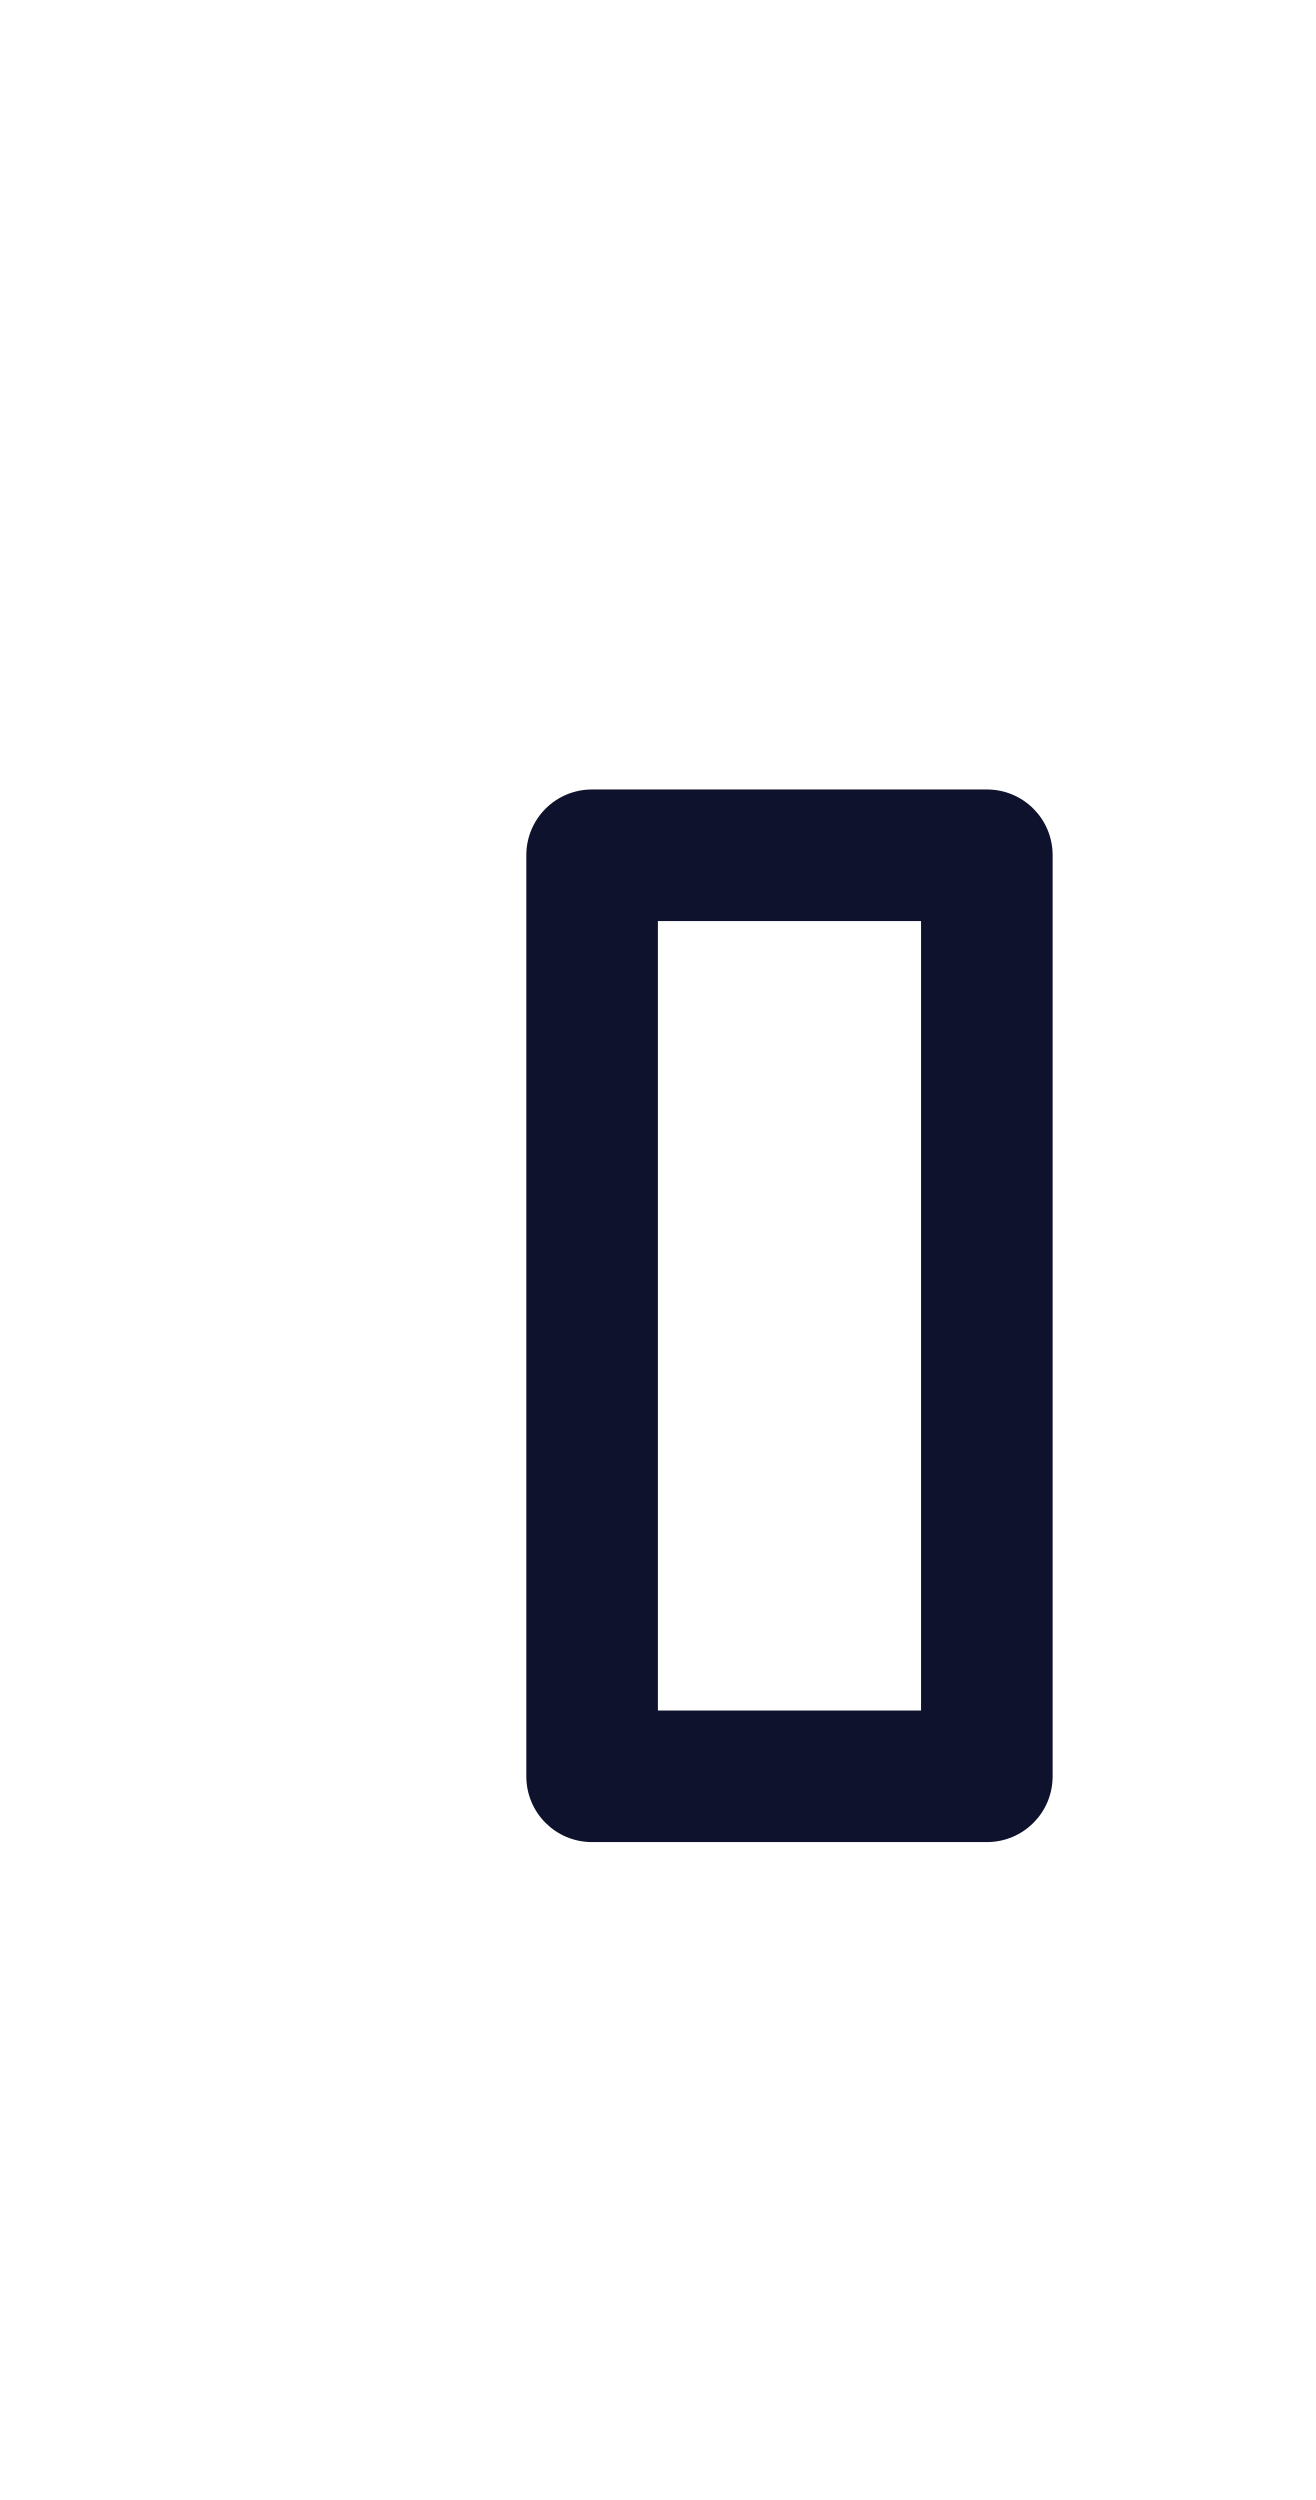
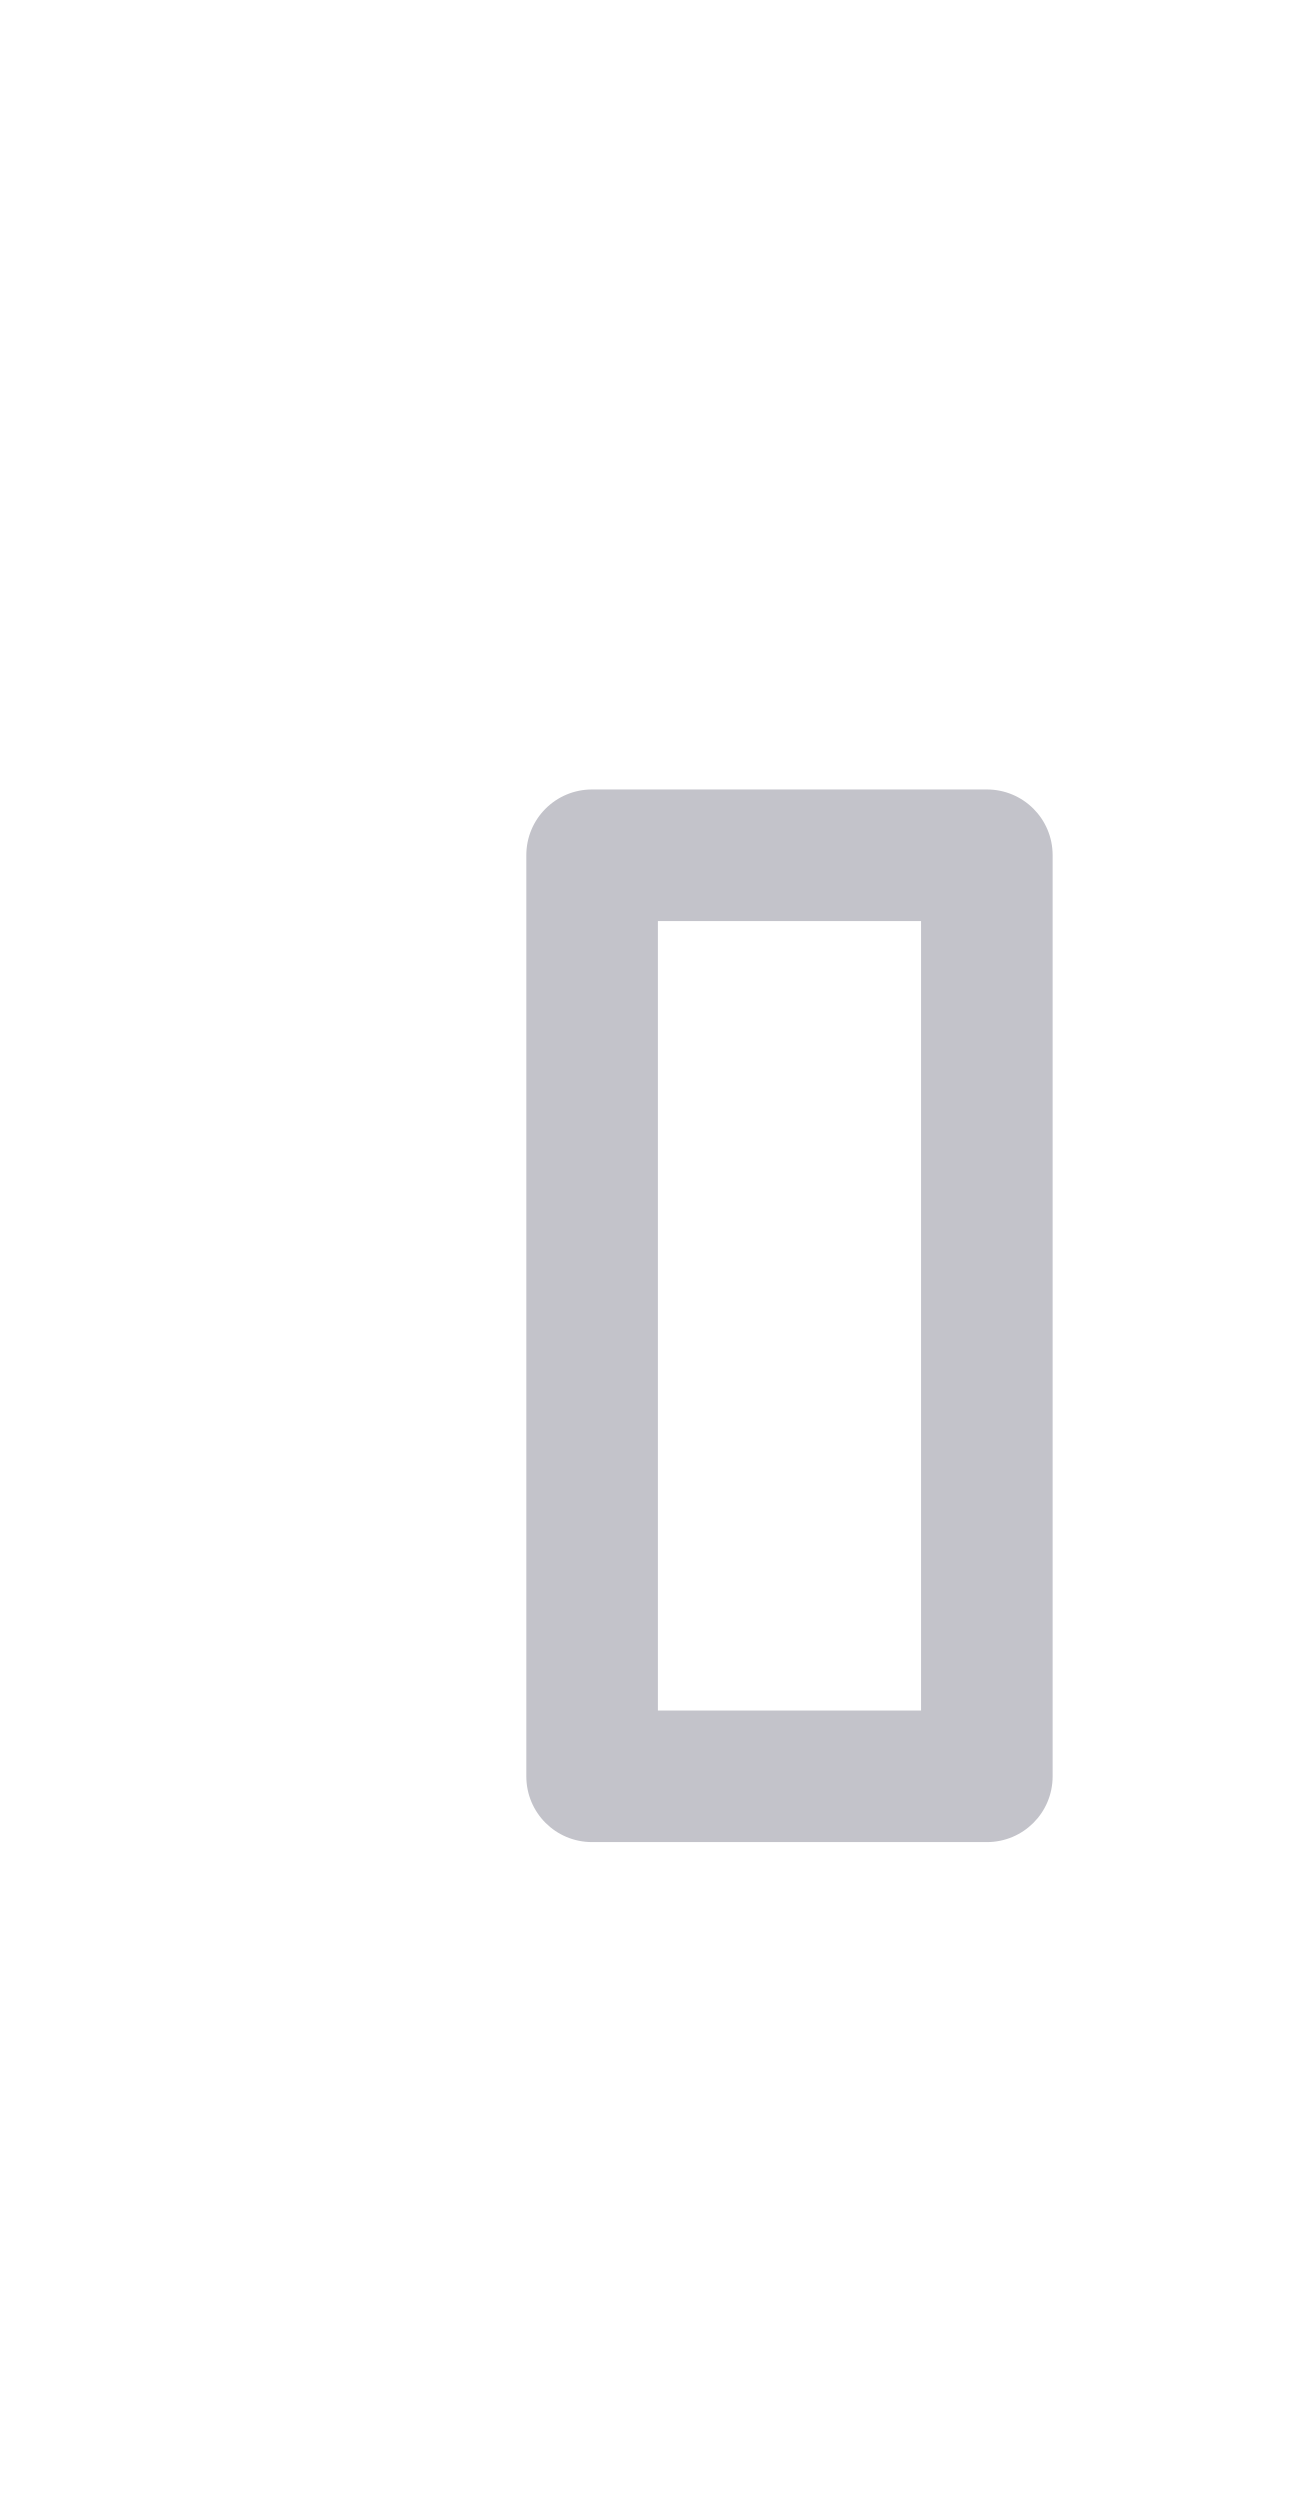
<svg xmlns="http://www.w3.org/2000/svg" width="10" height="19">
  <defs>
    <clipPath>
      <rect width="10" height="19" x="20" y="1033.36" opacity="0.12" fill="#2e2e4f" color="#c3c3ca" />
    </clipPath>
  </defs>
  <g transform="translate(0,-1033.362)">
-     <path d="m 4.5,1039.362 c -0.277,0 -0.5,0.223 -0.5,0.5 l 0,7 c 0,0.277 0.223,0.5 0.5,0.5 l 3,0 c 0.277,0 0.5,-0.223 0.5,-0.5 l 0,-7 c 0,-0.277 -0.223,-0.5 -0.5,-0.5 l -3,0 z m 0.5,1 2,0 0,6 -2,0 0,-6 z" fill="#0F122D" />
+     <path d="m 4.5,1039.362 c -0.277,0 -0.5,0.223 -0.5,0.5 l 0,7 c 0,0.277 0.223,0.5 0.5,0.5 l 3,0 c 0.277,0 0.5,-0.223 0.5,-0.5 l 0,-7 c 0,-0.277 -0.223,-0.5 -0.5,-0.5 l -3,0 z m 0.5,1 2,0 0,6 -2,0 0,-6 z" fill="#c3c3ca" />
  </g>
</svg>
